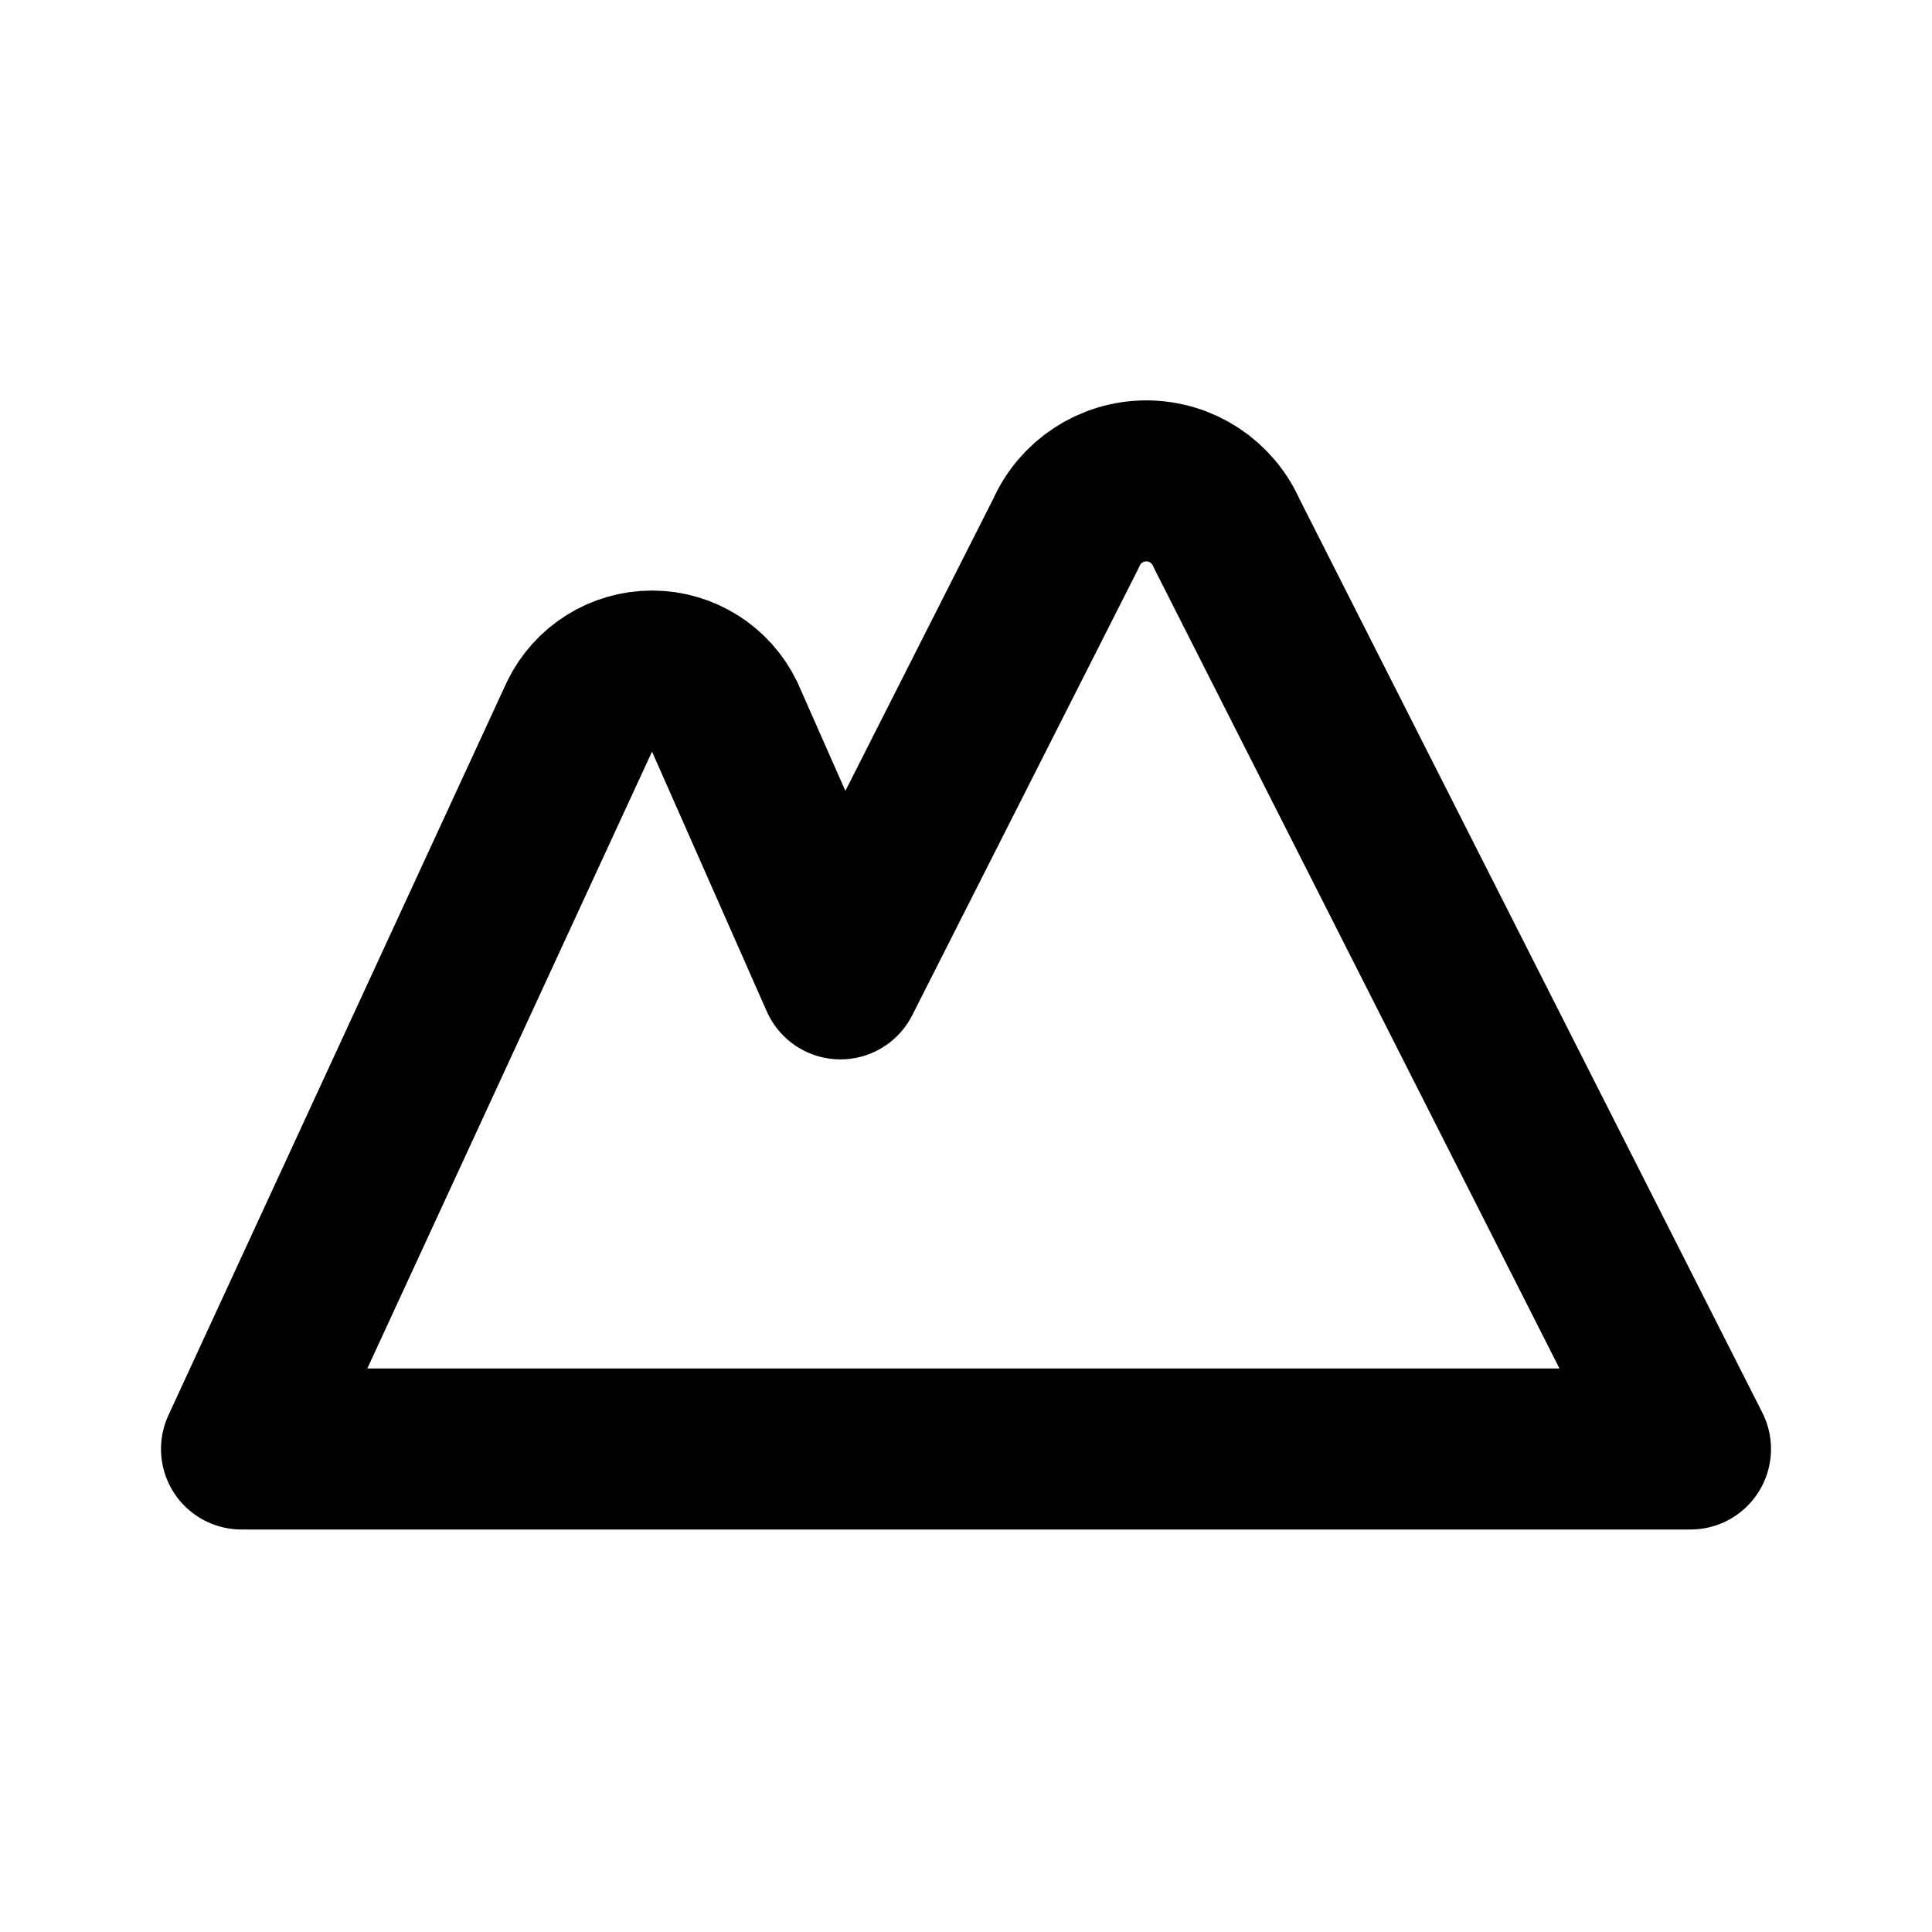
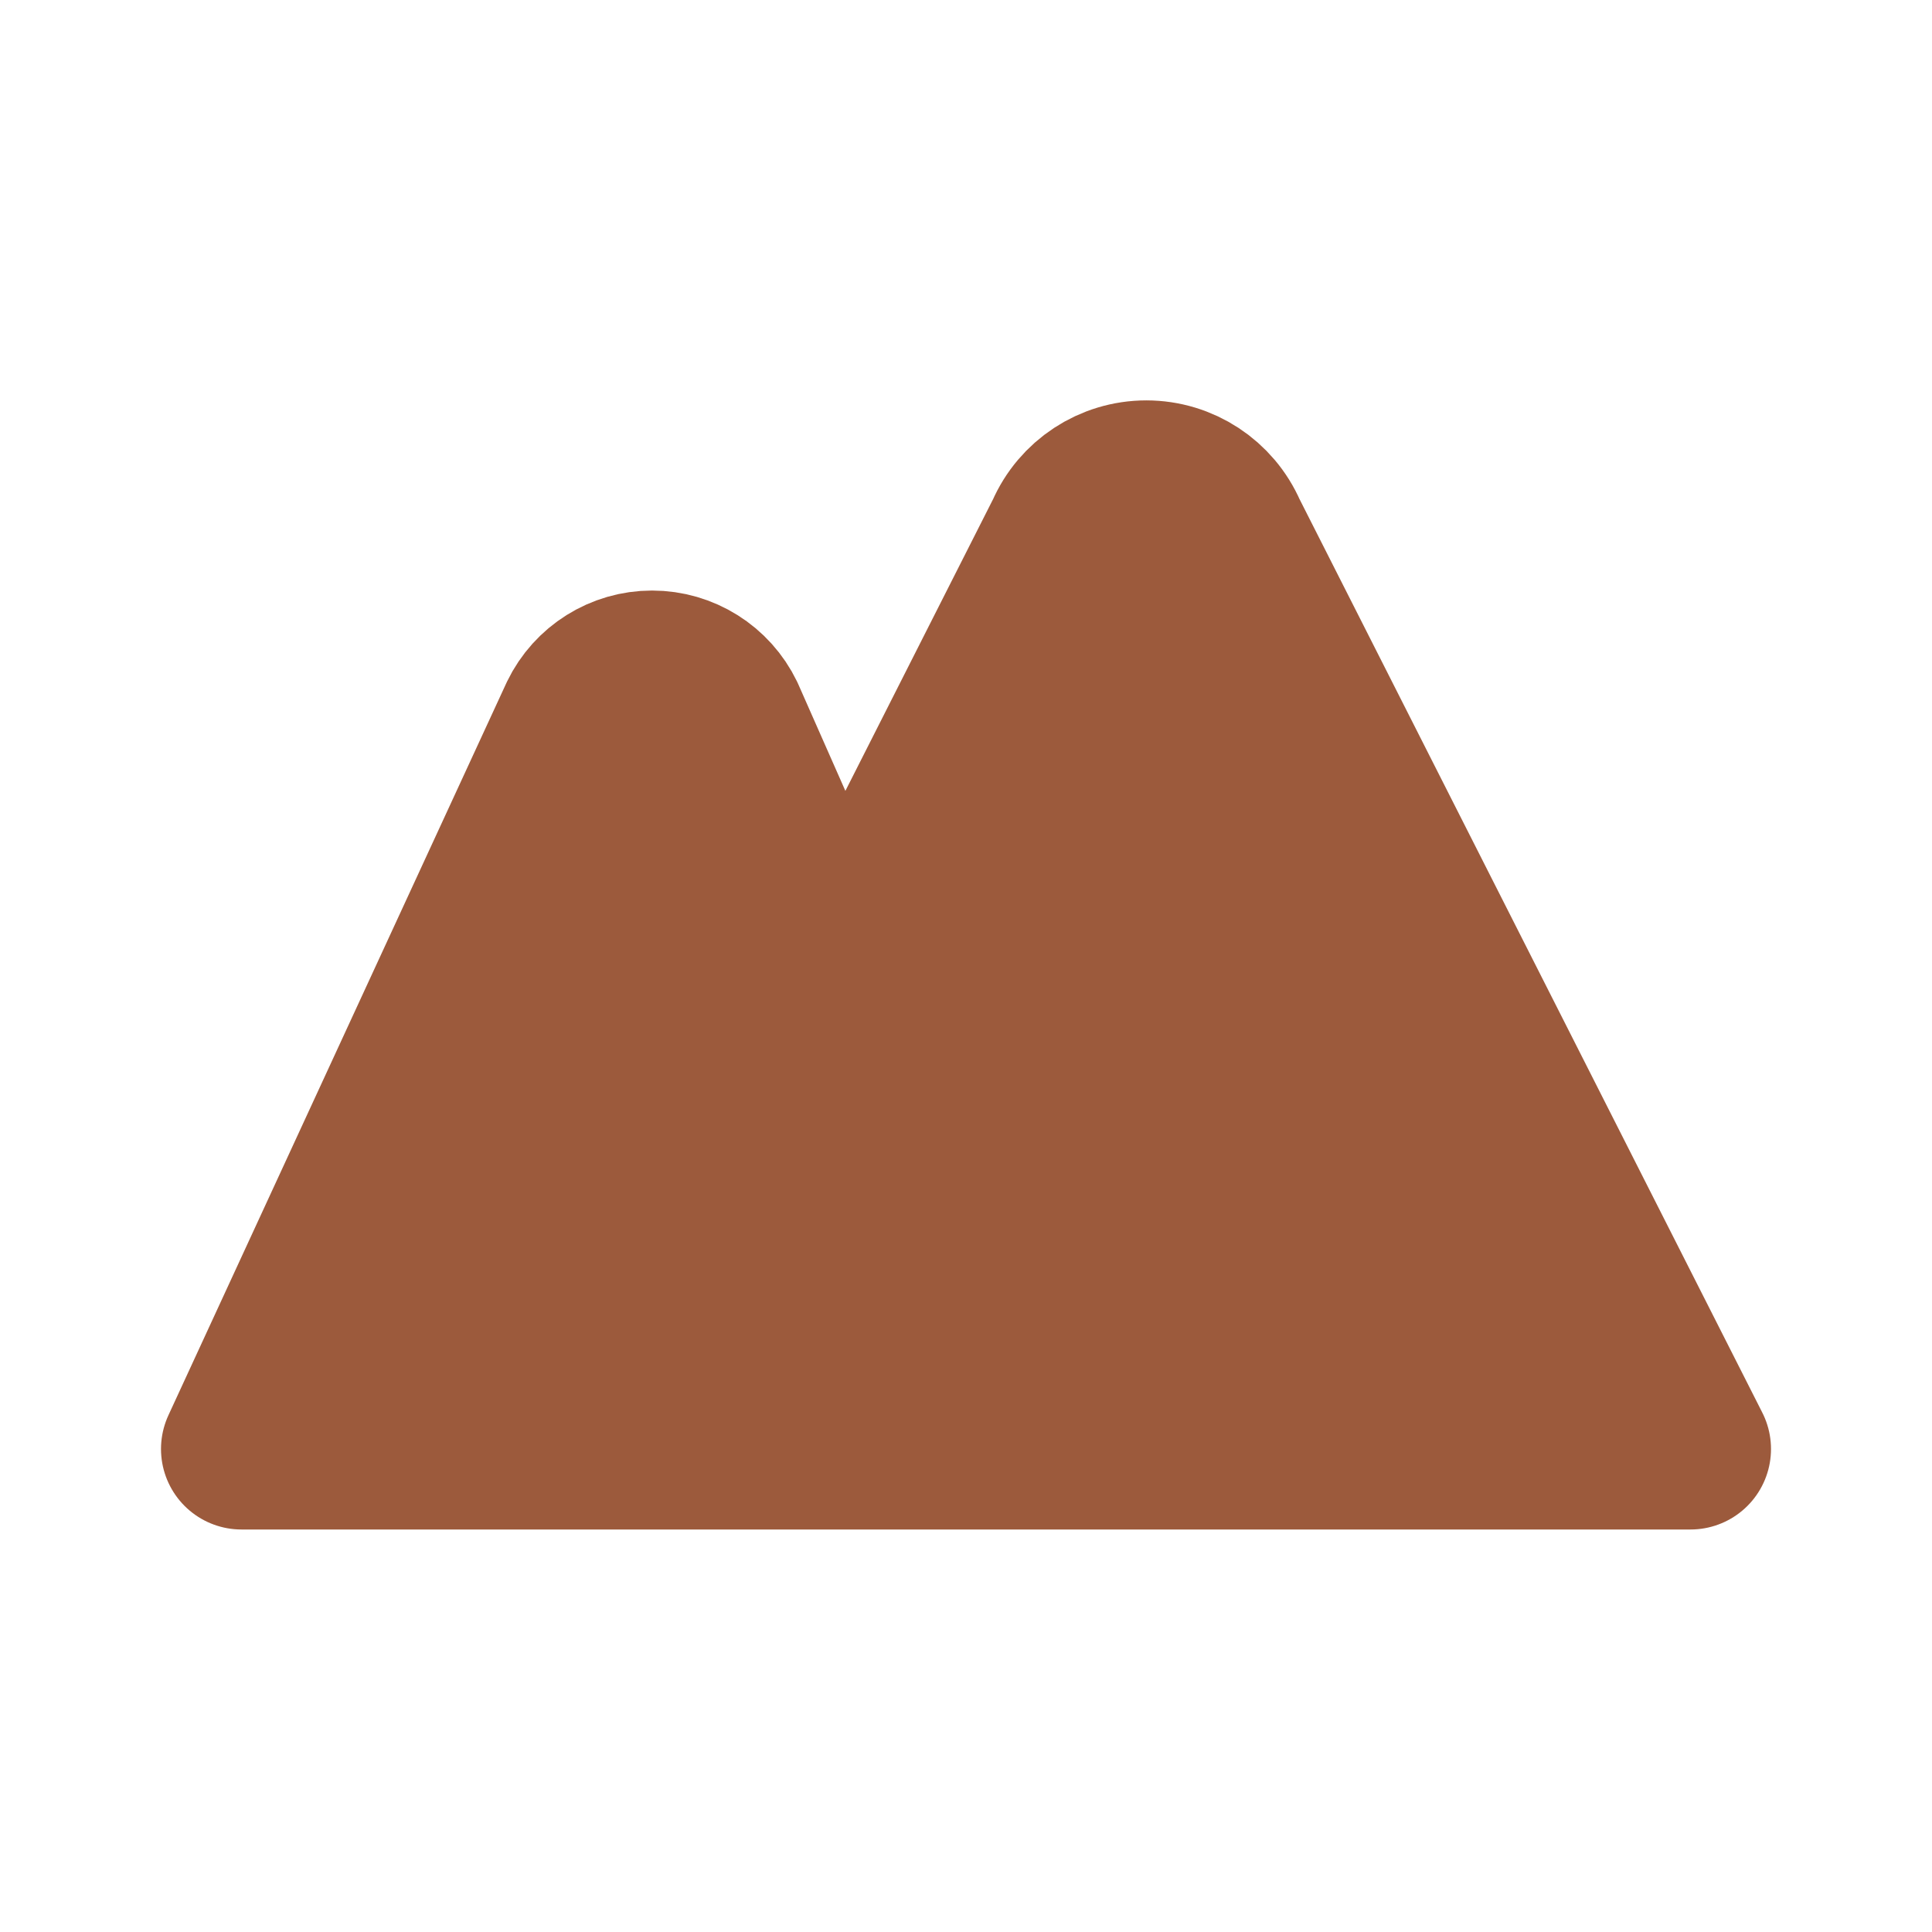
<svg xmlns="http://www.w3.org/2000/svg" width="800px" height="800px" viewBox="0 0 24 24" id="Line_Color" data-name="Line Color">
+   <style>
+   * {
+     fill: #9c5a3c !important;
+     stroke: #9c5a3c !important;
+   }
+ </style>
  <path id="primary" d="M15.24,6.63a1.09,1.09,0,0,0-2,0l-2.8,5.53v0L9,8.9a1,1,0,0,0-1.8,0L3,18H21Z" style="fill:none;stroke:#000000;stroke-linecap:round;stroke-linejoin:round;stroke-width:2px" />
</svg>
